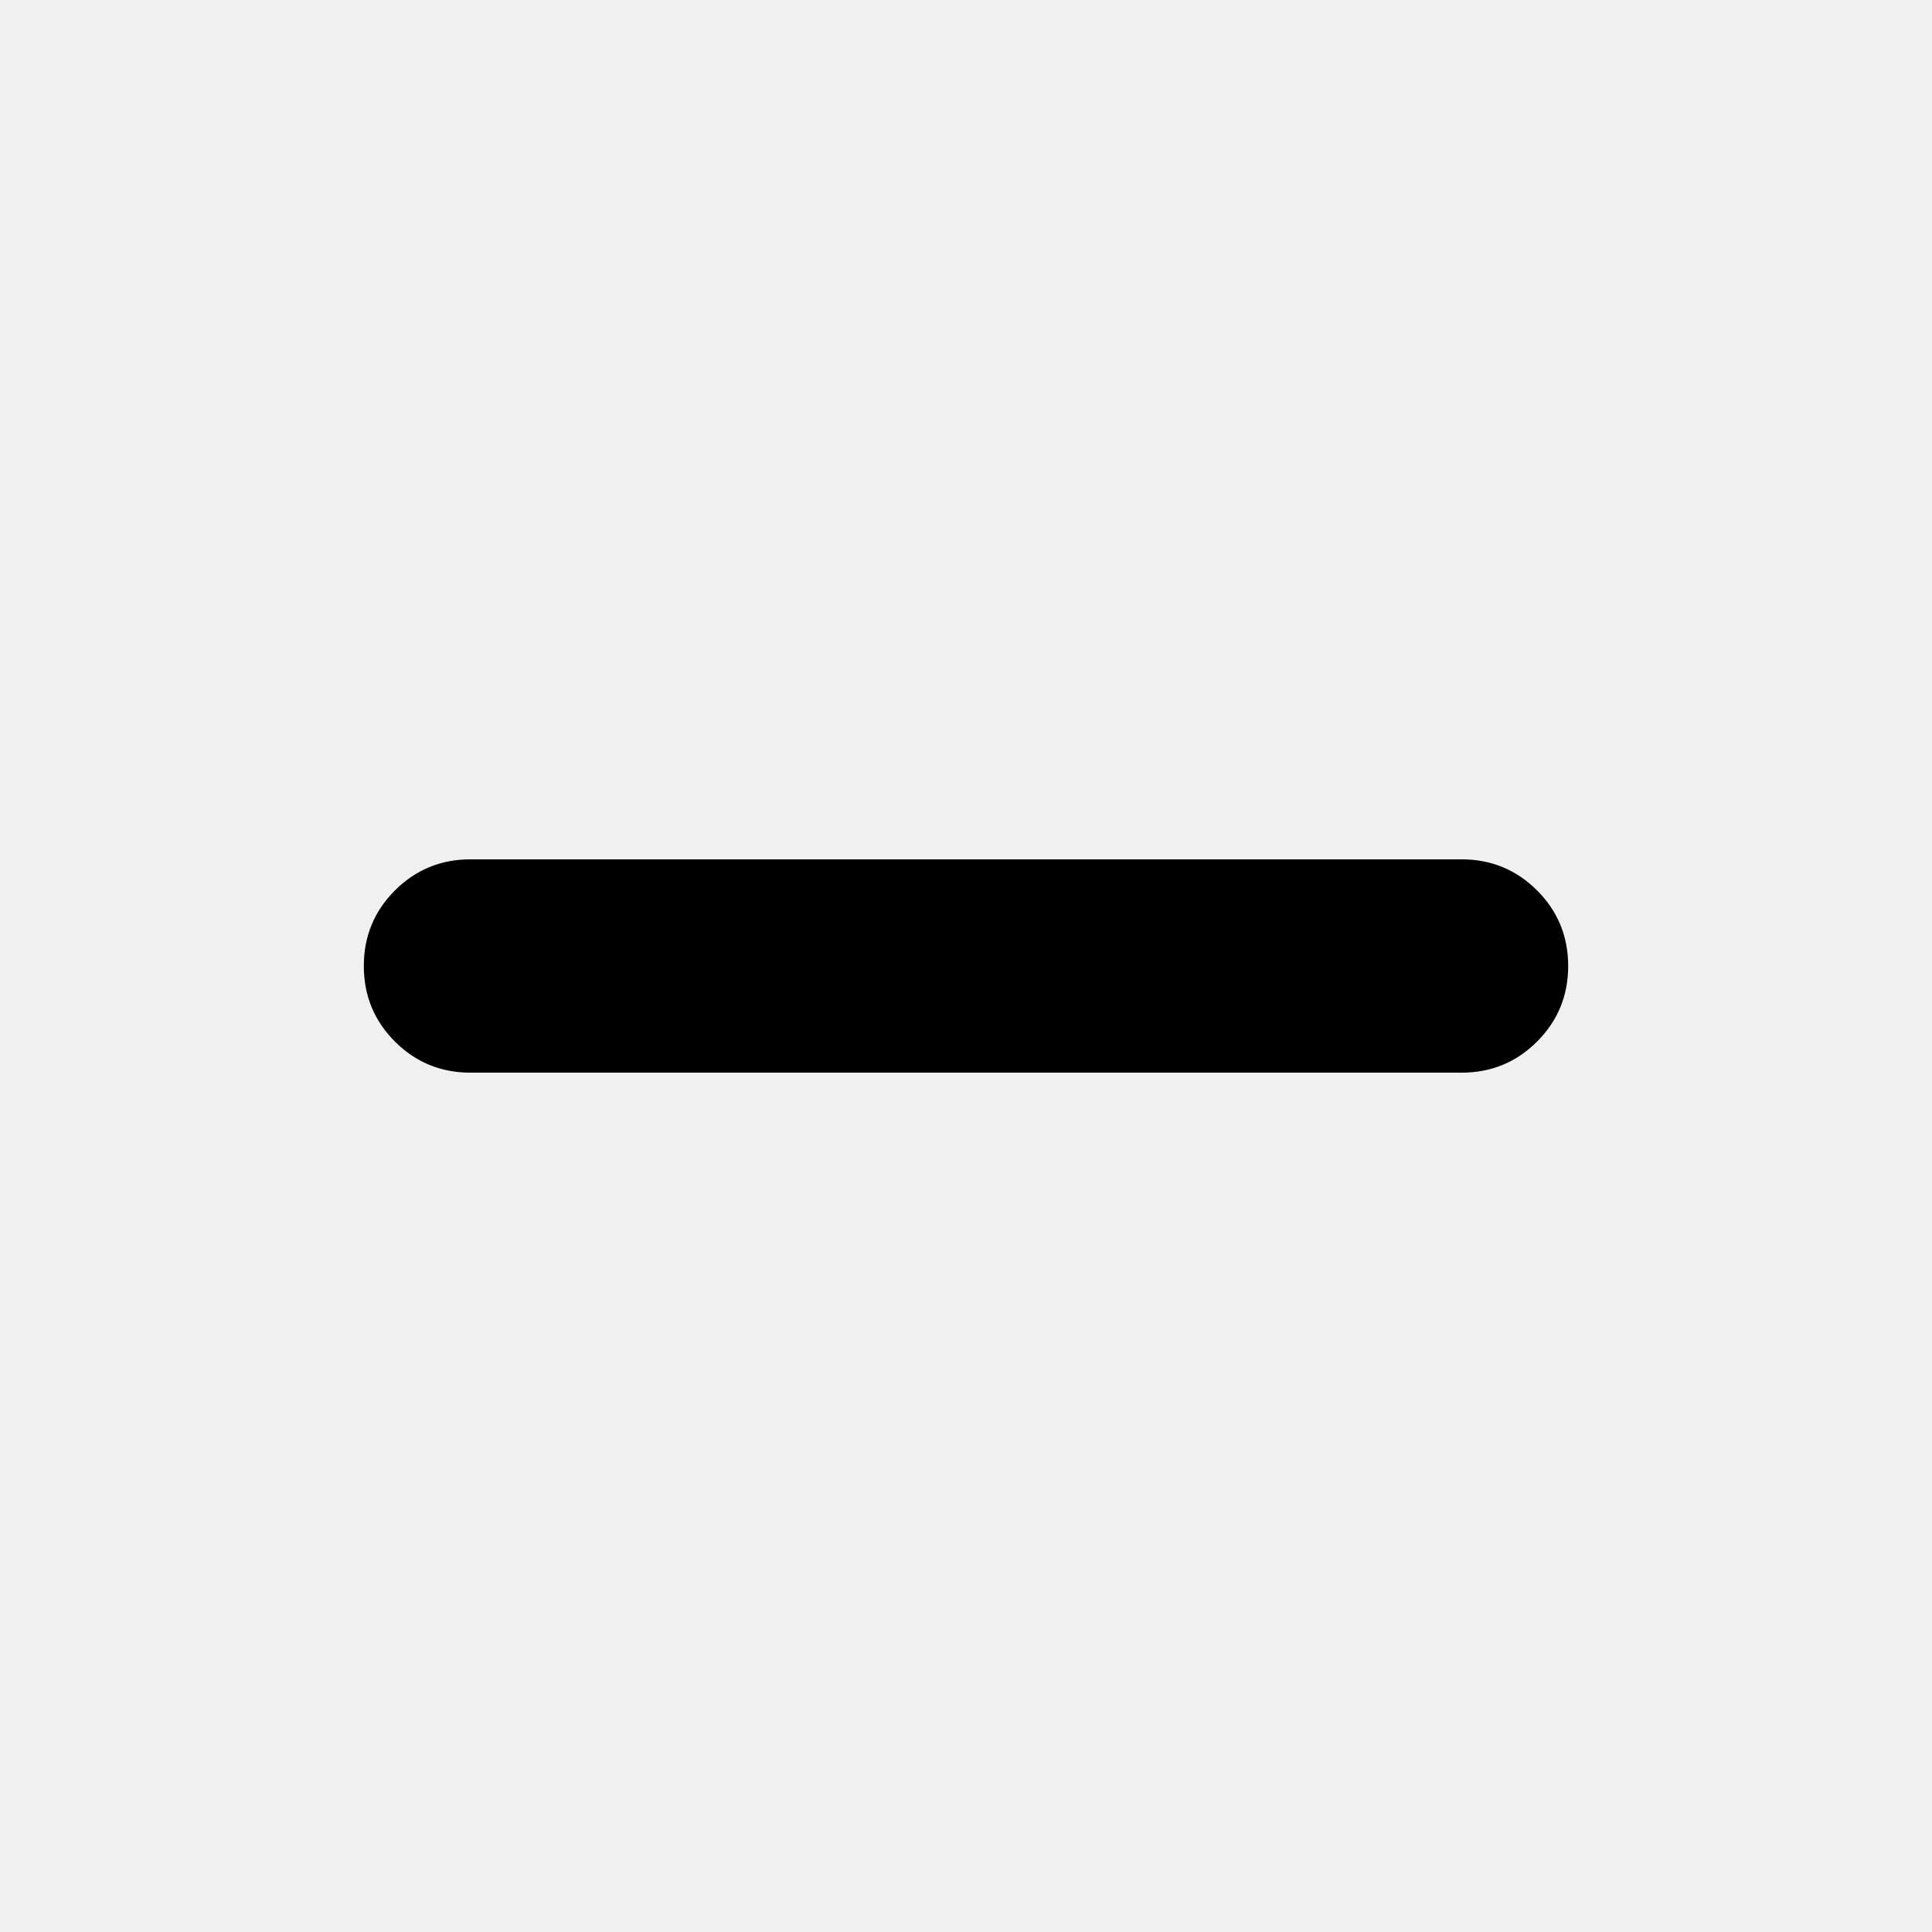
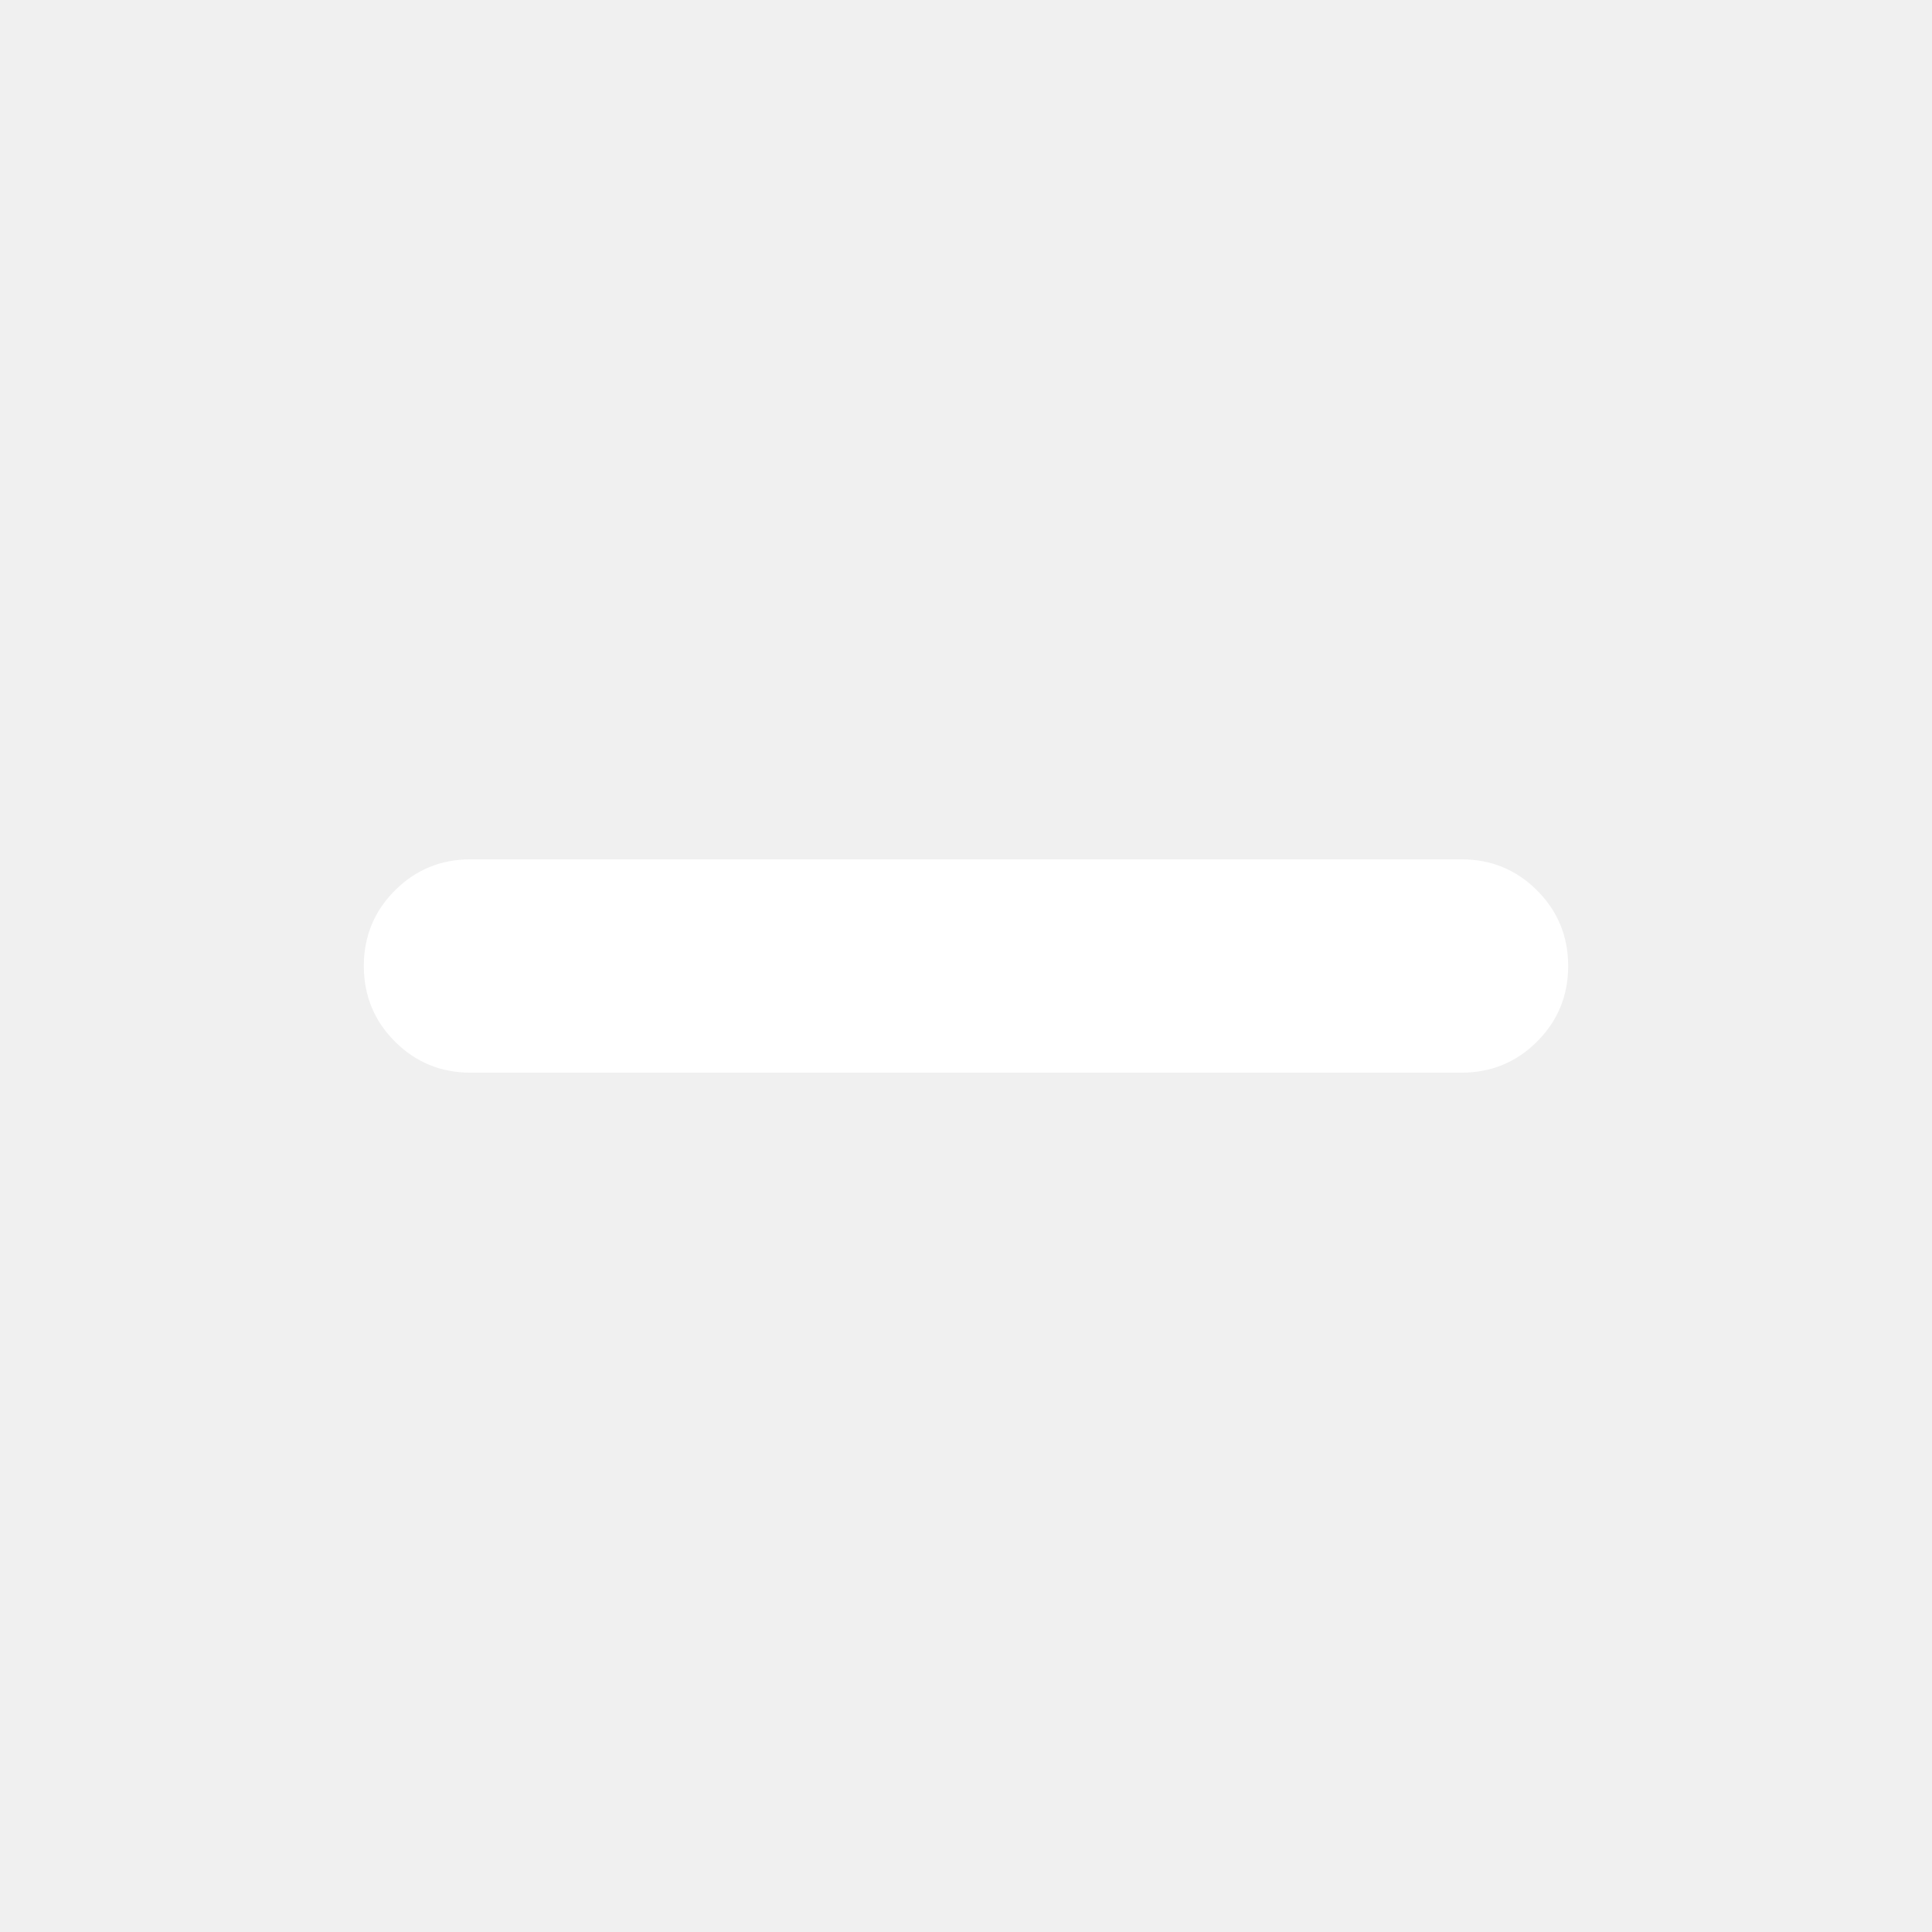
- <svg xmlns="http://www.w3.org/2000/svg" height="24" viewBox="0 -960 960 960" width="24" fill="#000">
+ <svg xmlns="http://www.w3.org/2000/svg" height="24" viewBox="0 -960 960 960" width="24" fill="#fff">
  <path d="M233.782-426.999q-22.087 0-37.544-15.457-15.456-15.457-15.456-37.544 0-22.087 15.456-37.544 15.457-15.457 37.544-15.457h492.436q22.087 0 37.544 15.457 15.456 15.457 15.456 37.544 0 22.087-15.456 37.544-15.457 15.457-37.544 15.457H233.782Z" />
</svg>
